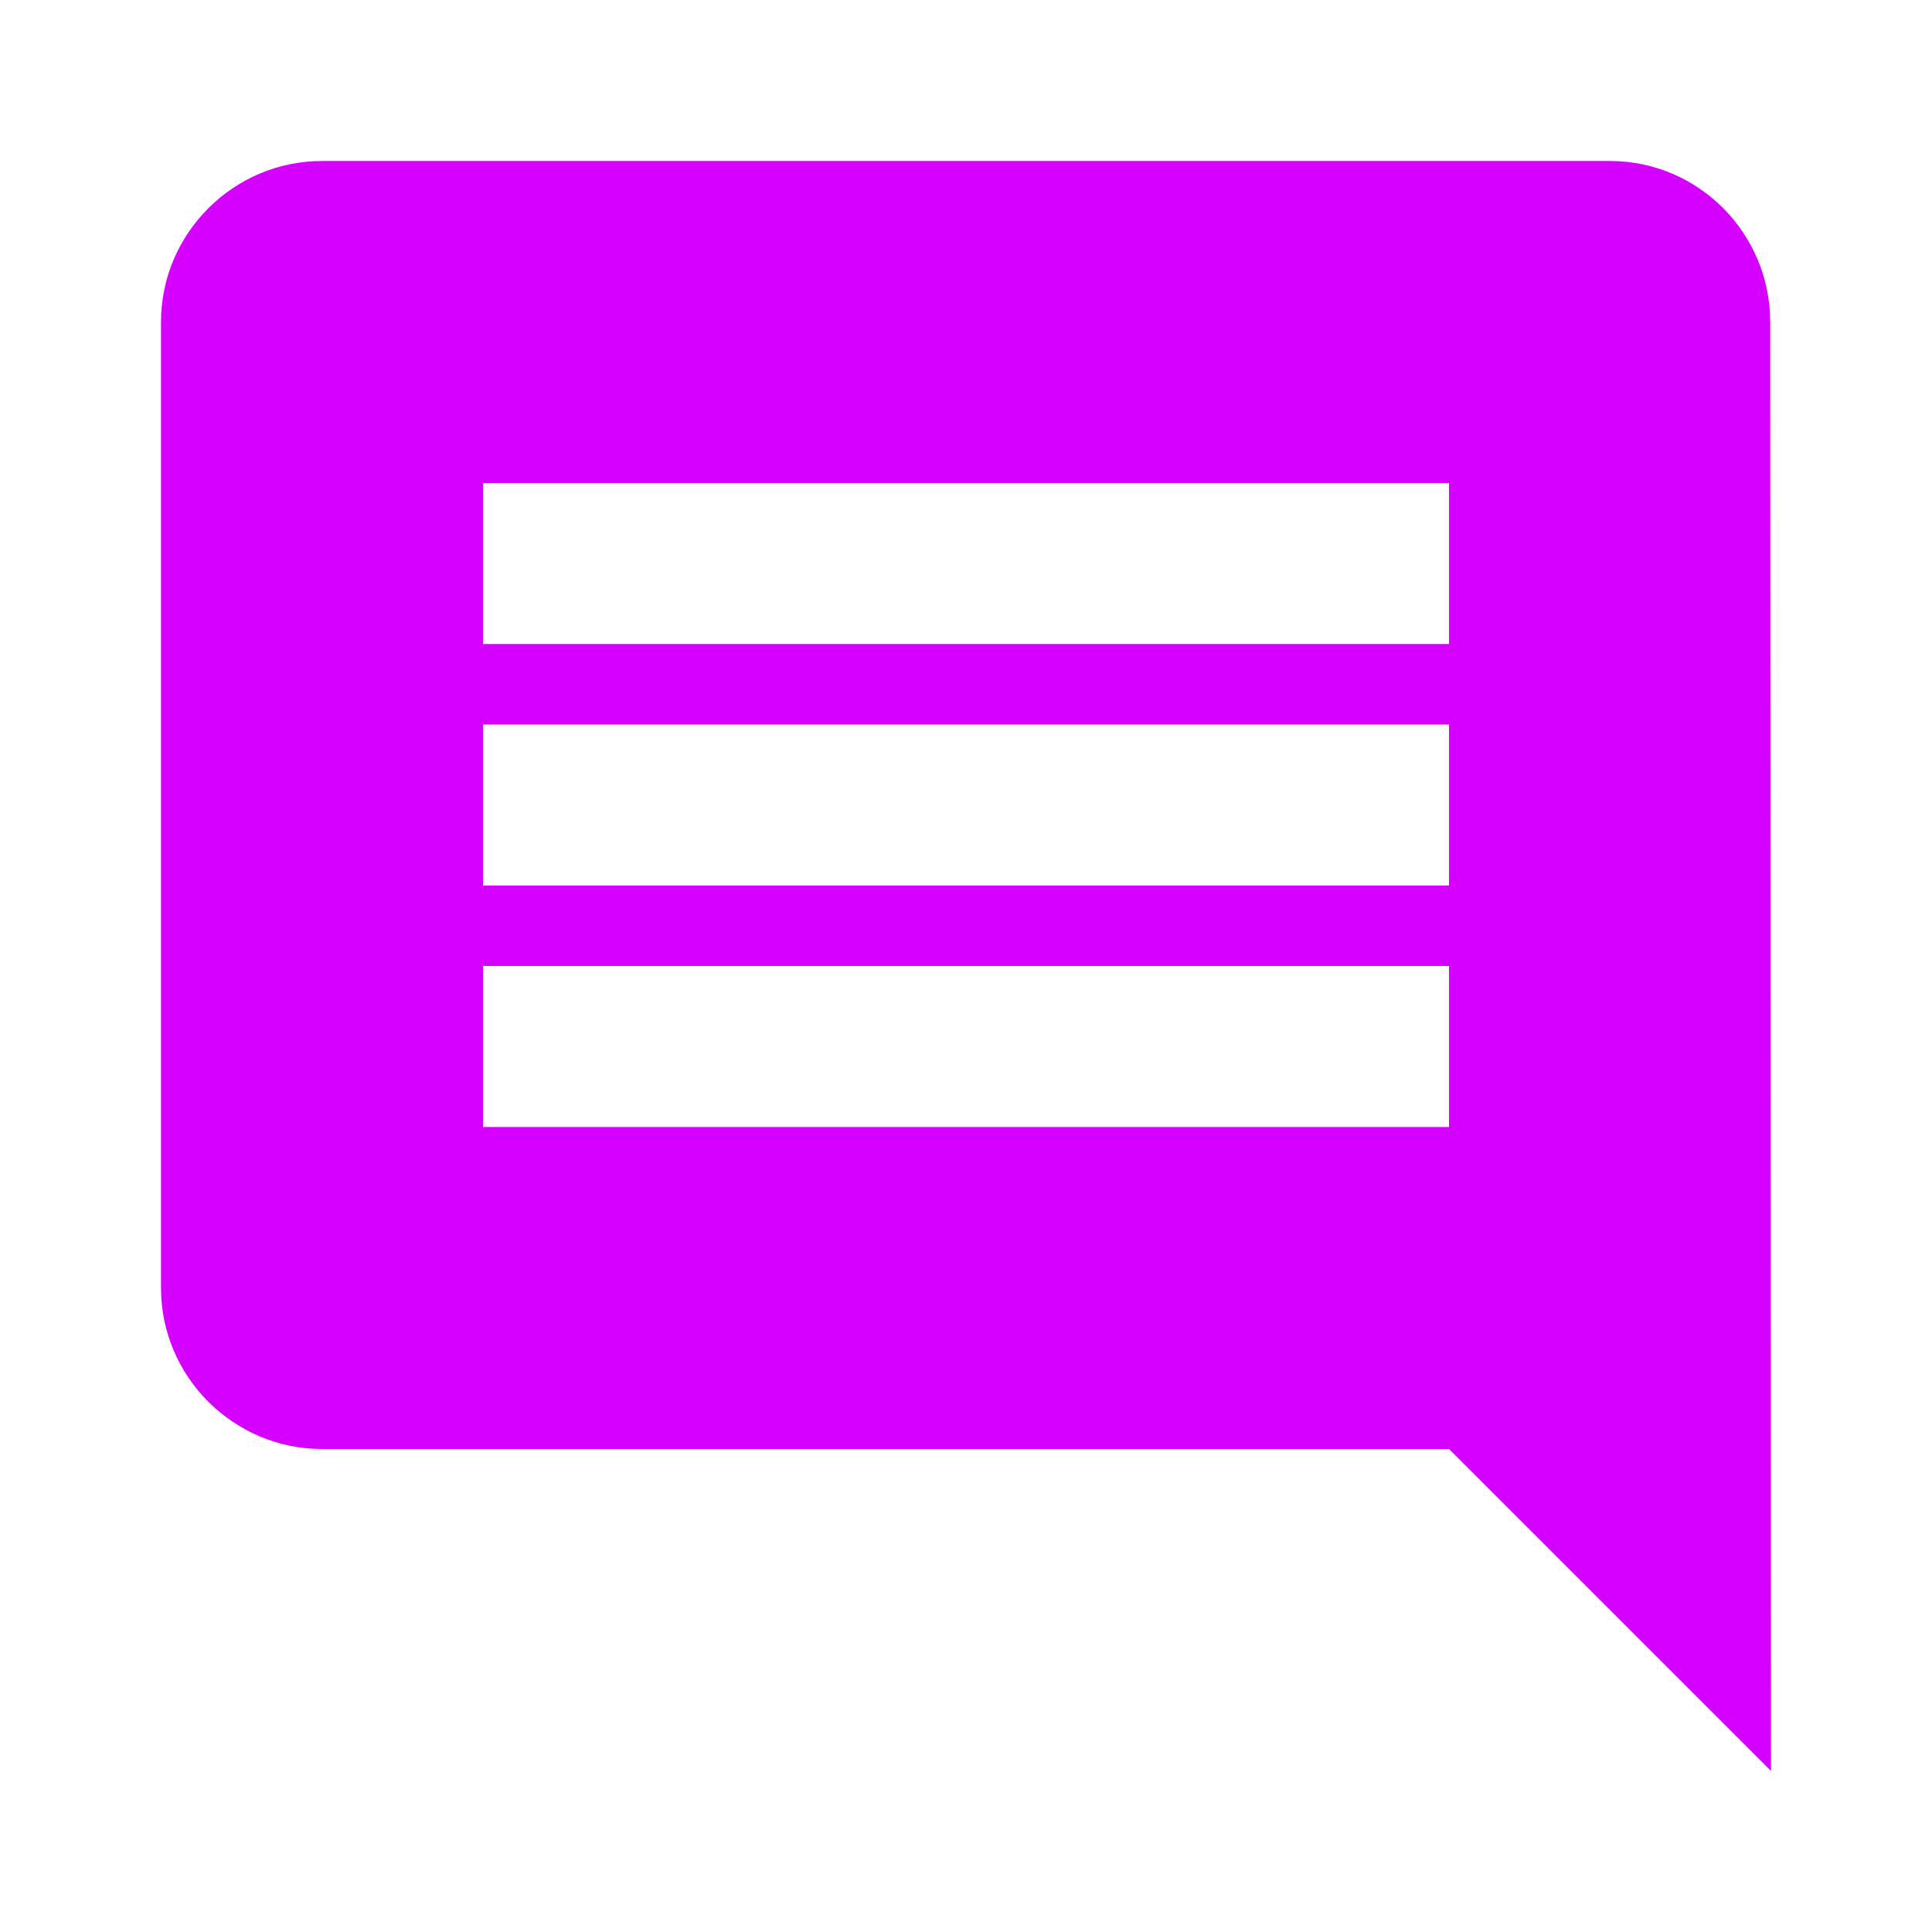
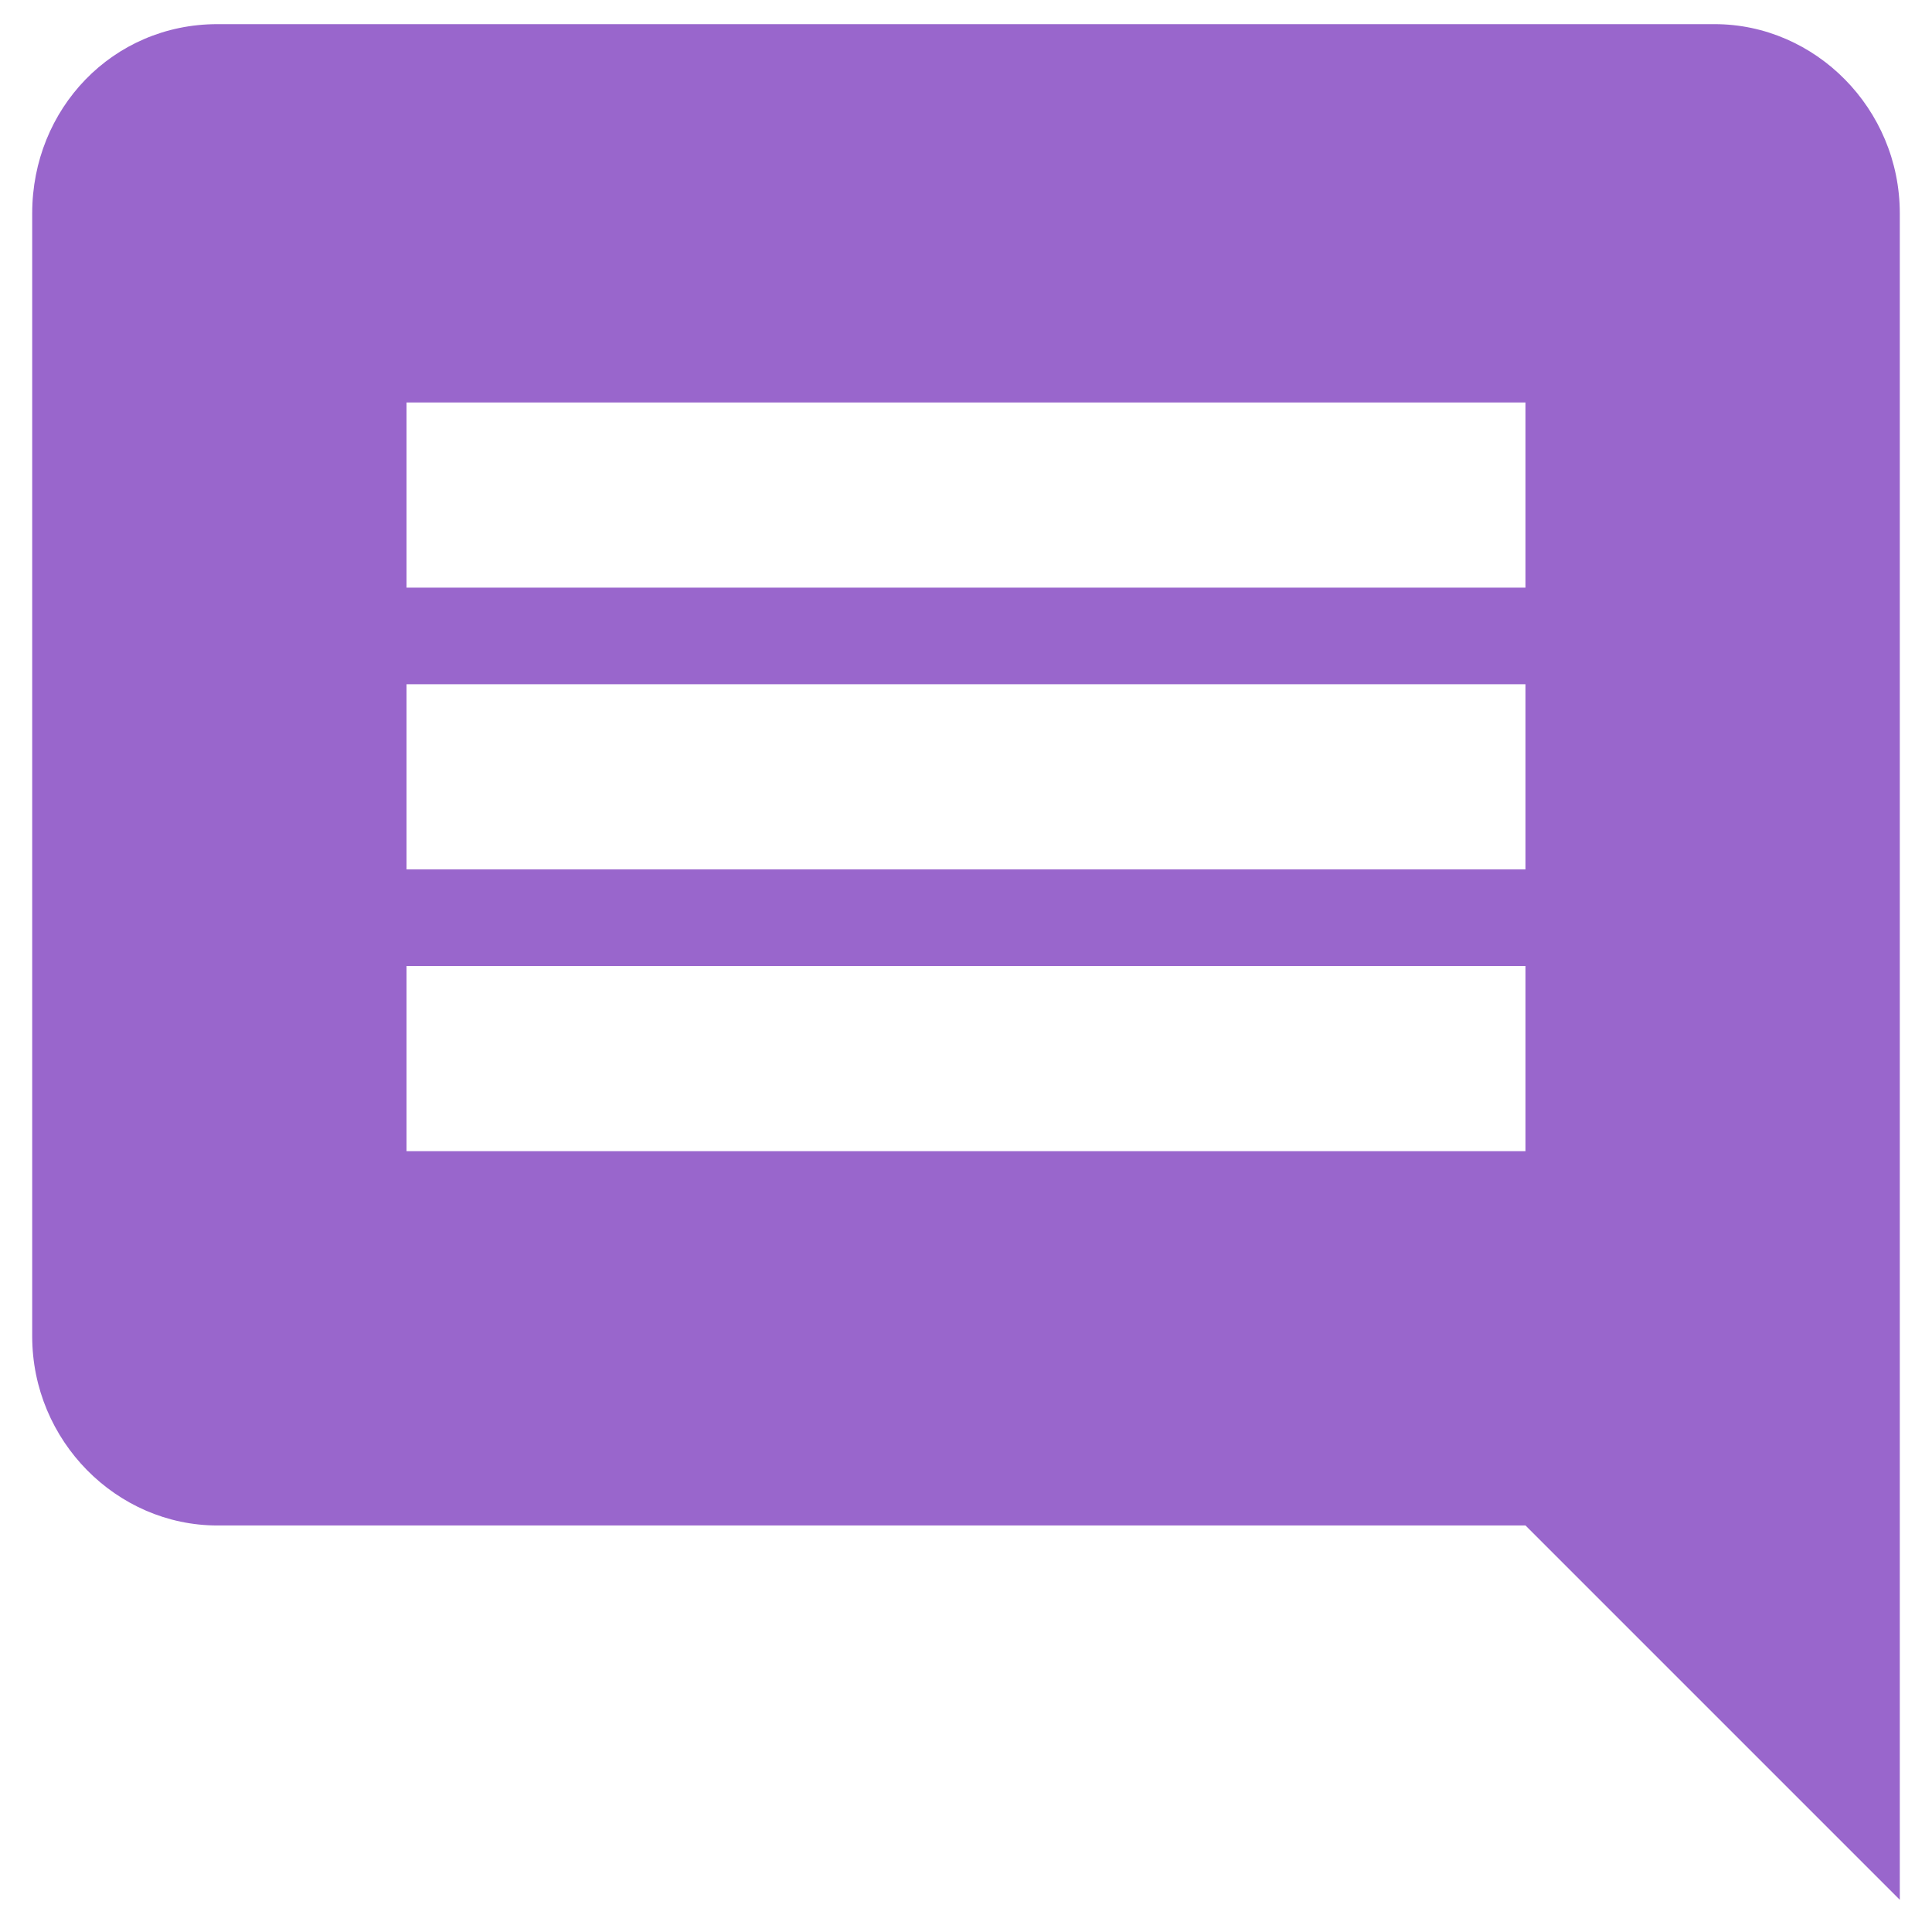
- <svg xmlns="http://www.w3.org/2000/svg" fill="#000000" height="48" viewBox="0 0 24 24" width="48" id="svg2" version="1.1">
-   <defs id="defs10" />
-   <path d="M21.99 4c0-1.1-.89-2-1.99-2H4c-1.1 0-2 .9-2 2v12c0 1.1.9 2 2 2h14l4 4-.01-18zM18 14H6v-2h12v2zm0-3H6V9h12v2zm0-3H6V6h12v2z" id="path4" style="fill:#d500ff;fill-opacity:1" />
-   <path d="M0 0h24v24H0z" fill="none" id="path6" />
+ <svg xmlns="http://www.w3.org/2000/svg" version="1.1" id="svg2" x="0px" y="0px" viewBox="0 0 48 48" style="enable-background:new 0 0 48 48;" xml:space="preserve">
+   <style type="text/css">
+ 	.st0{fill:#9966CC;}
+ 	.st1{fill:none;}
+ </style>
+   <path id="path4" class="st0" d="M47.2,5.3c0-2.6-2.1-4.7-4.6-4.7H5.4c-2.6,0-4.6,2.1-4.6,4.7v27.9c0,2.6,2.1,4.7,4.6,4.7h32.5  l9.3,9.3L47.2,5.3z M37.9,28.6H10.1V24h27.8V28.6z M37.9,21.6H10.1V17h27.8V21.6z M37.9,14.6H10.1V10h27.8V14.6z" />
+   <path id="path6" class="st1" d="M0,0h48v48H0V0z" />
</svg>
